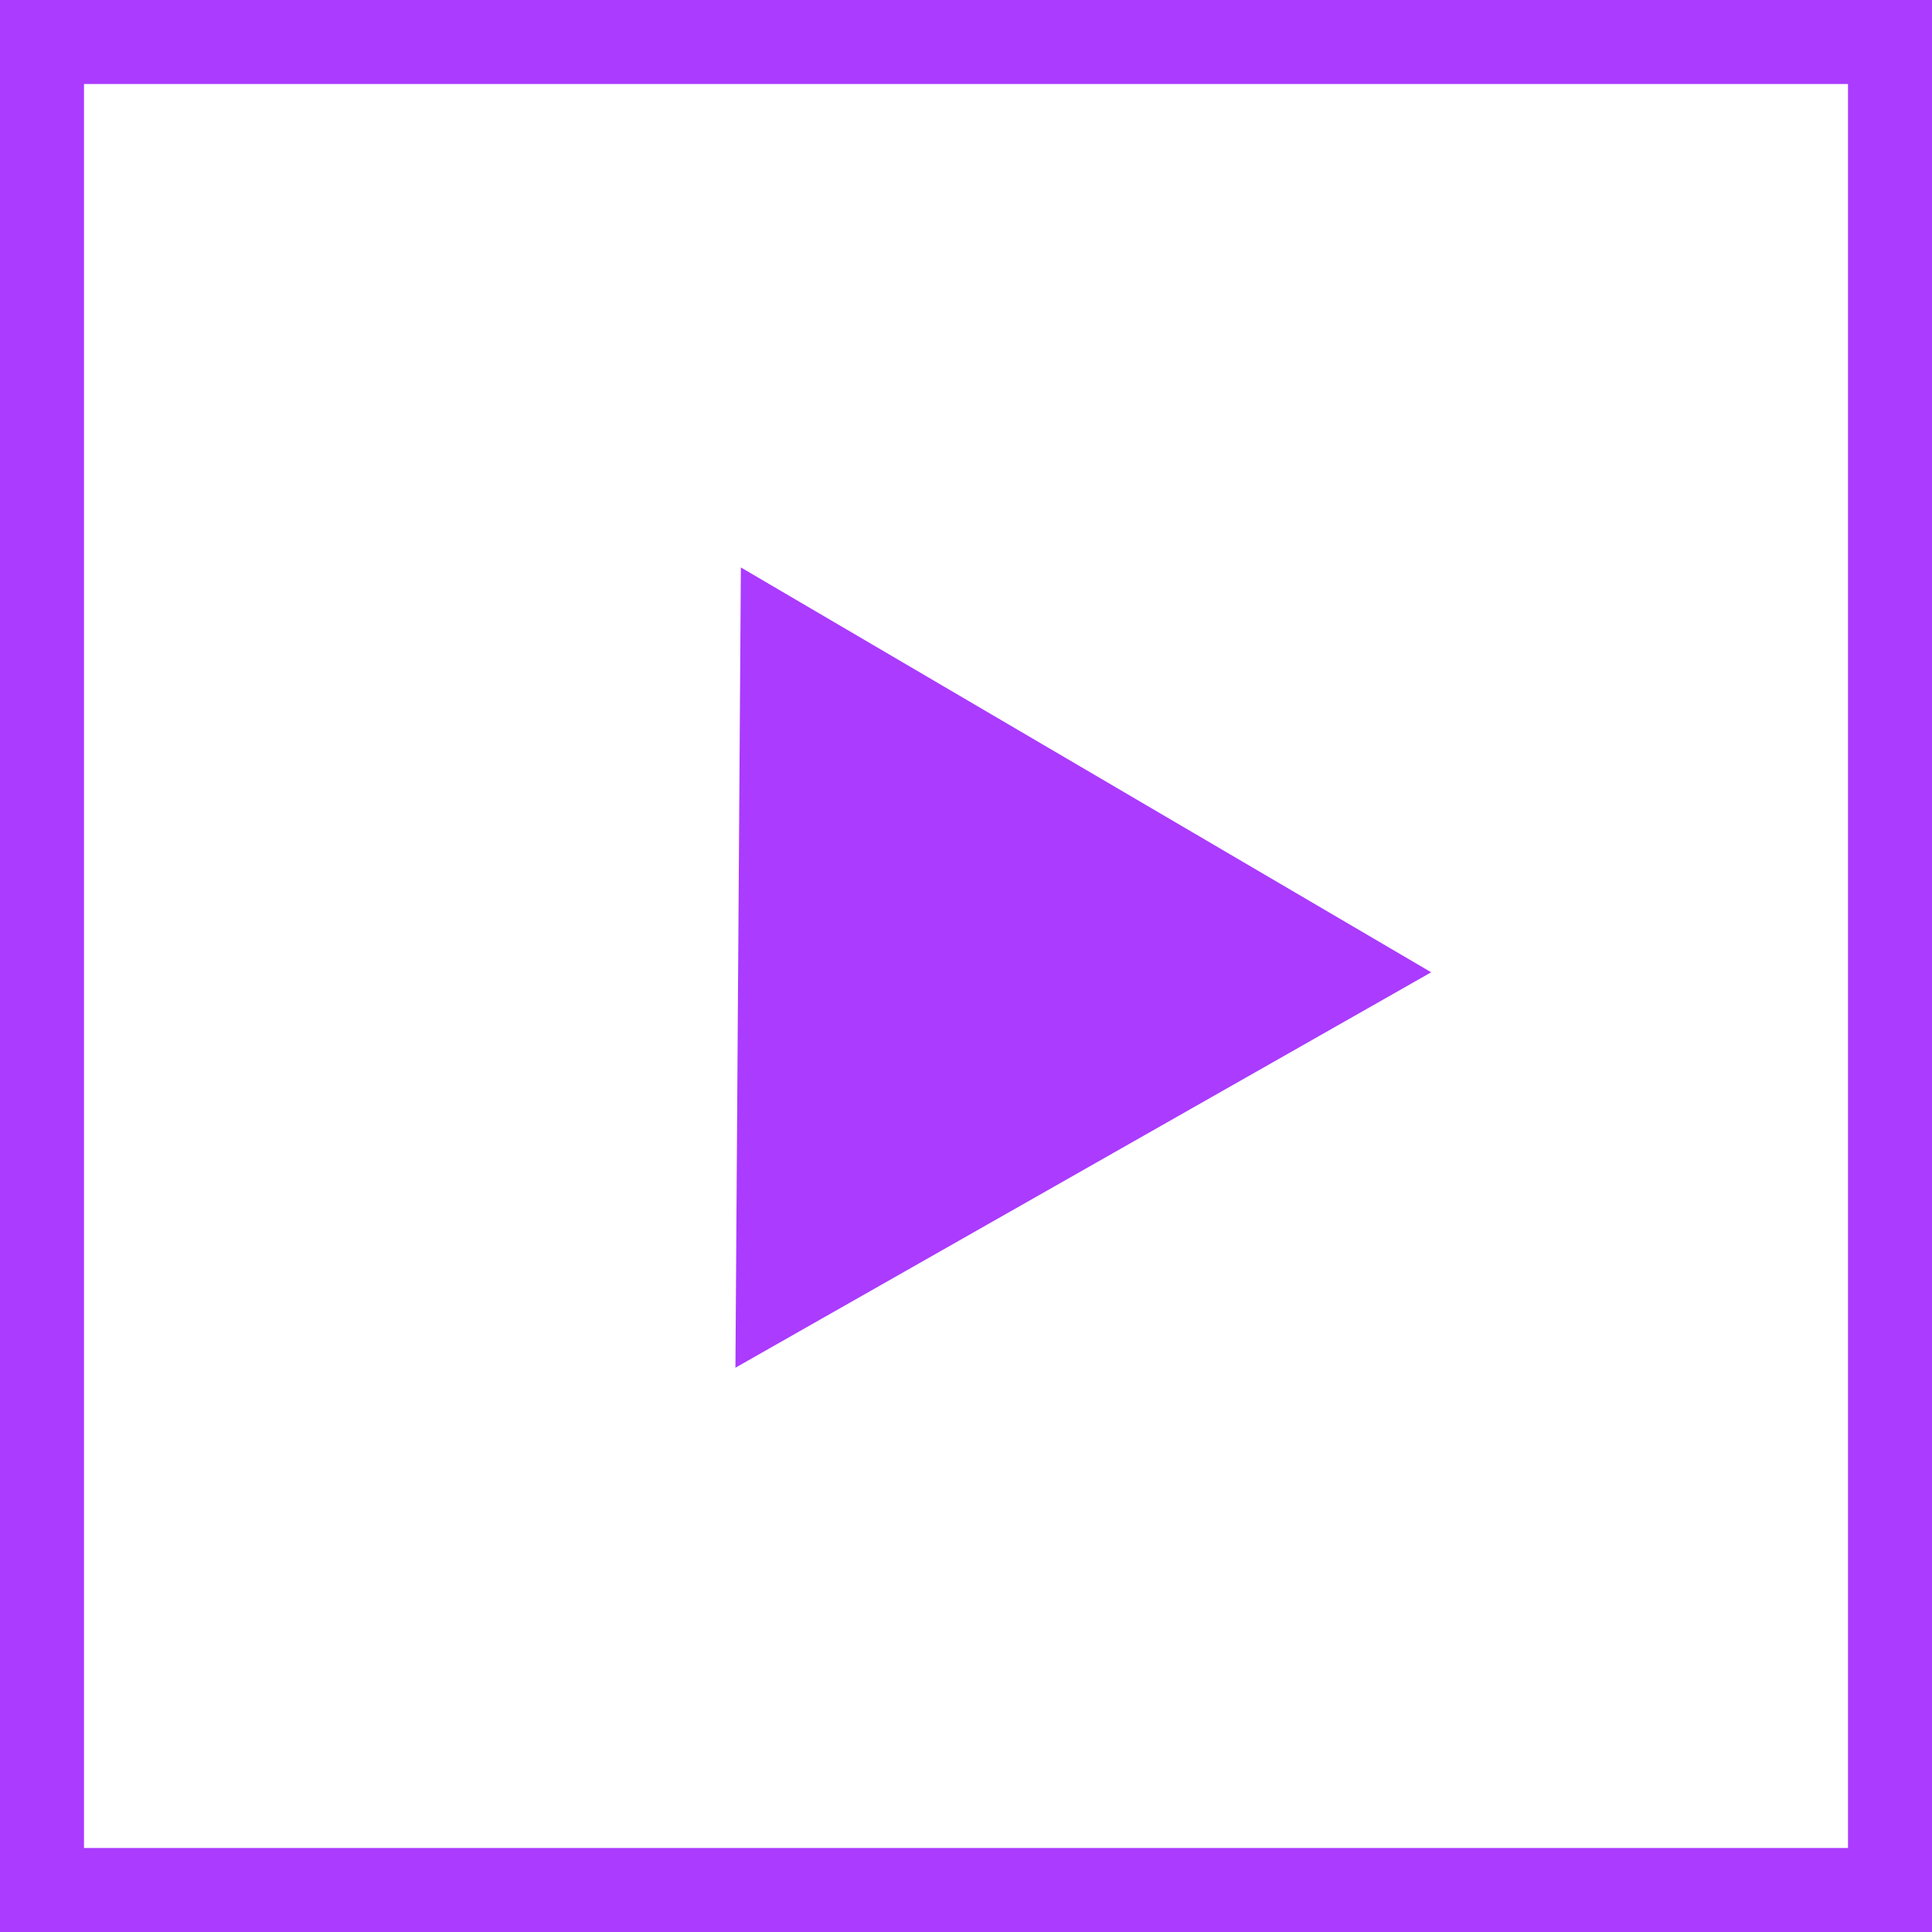
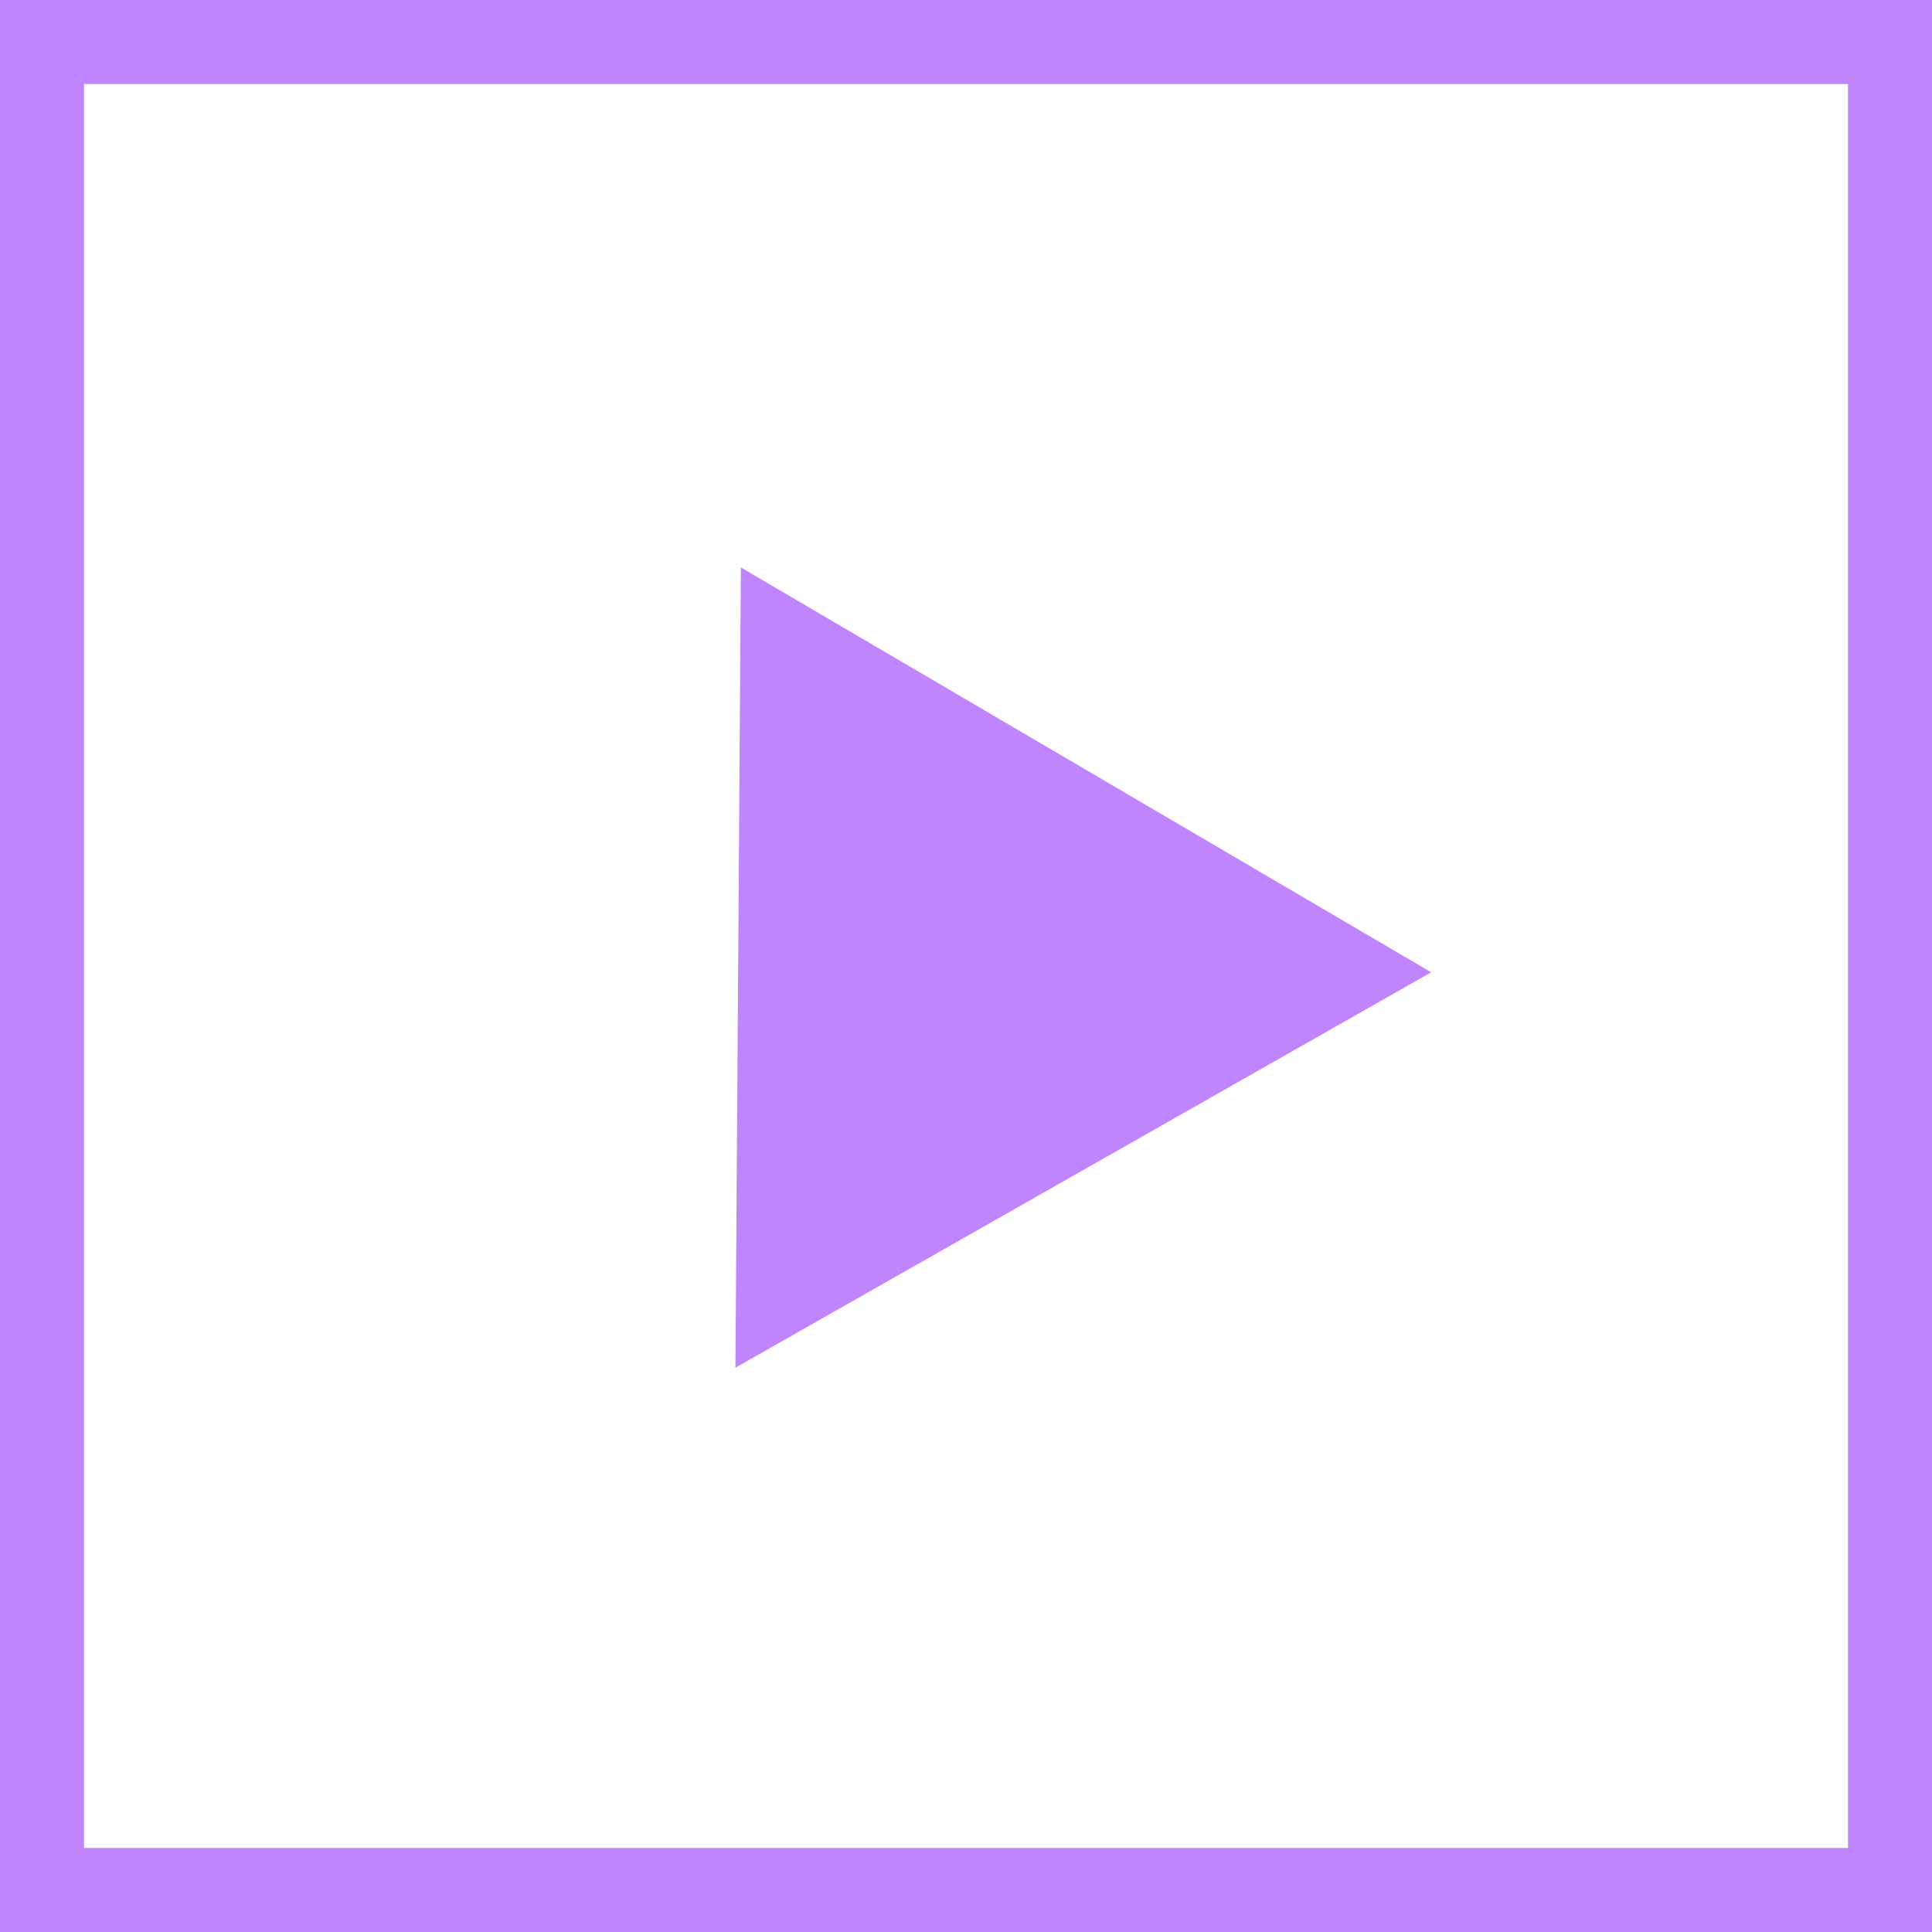
<svg xmlns="http://www.w3.org/2000/svg" width="46" height="46" viewBox="0 0 46 46" fill="none">
-   <path d="M18.016 31.702L18.134 14.38L33.076 23.143L18.016 31.702Z" fill="#AA3BFF" stroke="#AA3BFF" />
-   <rect x="1" y="1" width="44" height="44" stroke="#AA3BFF" stroke-width="2" />
+   <path d="M18.016 31.702L18.134 14.38L33.076 23.143L18.016 31.702Z" fill="rgb(192, 132, 252)" stroke="rgb(192, 132, 252)" />
+   <rect x="1" y="1" width="44" height="44" fill="none" stroke="rgb(192, 132, 252)" stroke-width="2" />
</svg>
